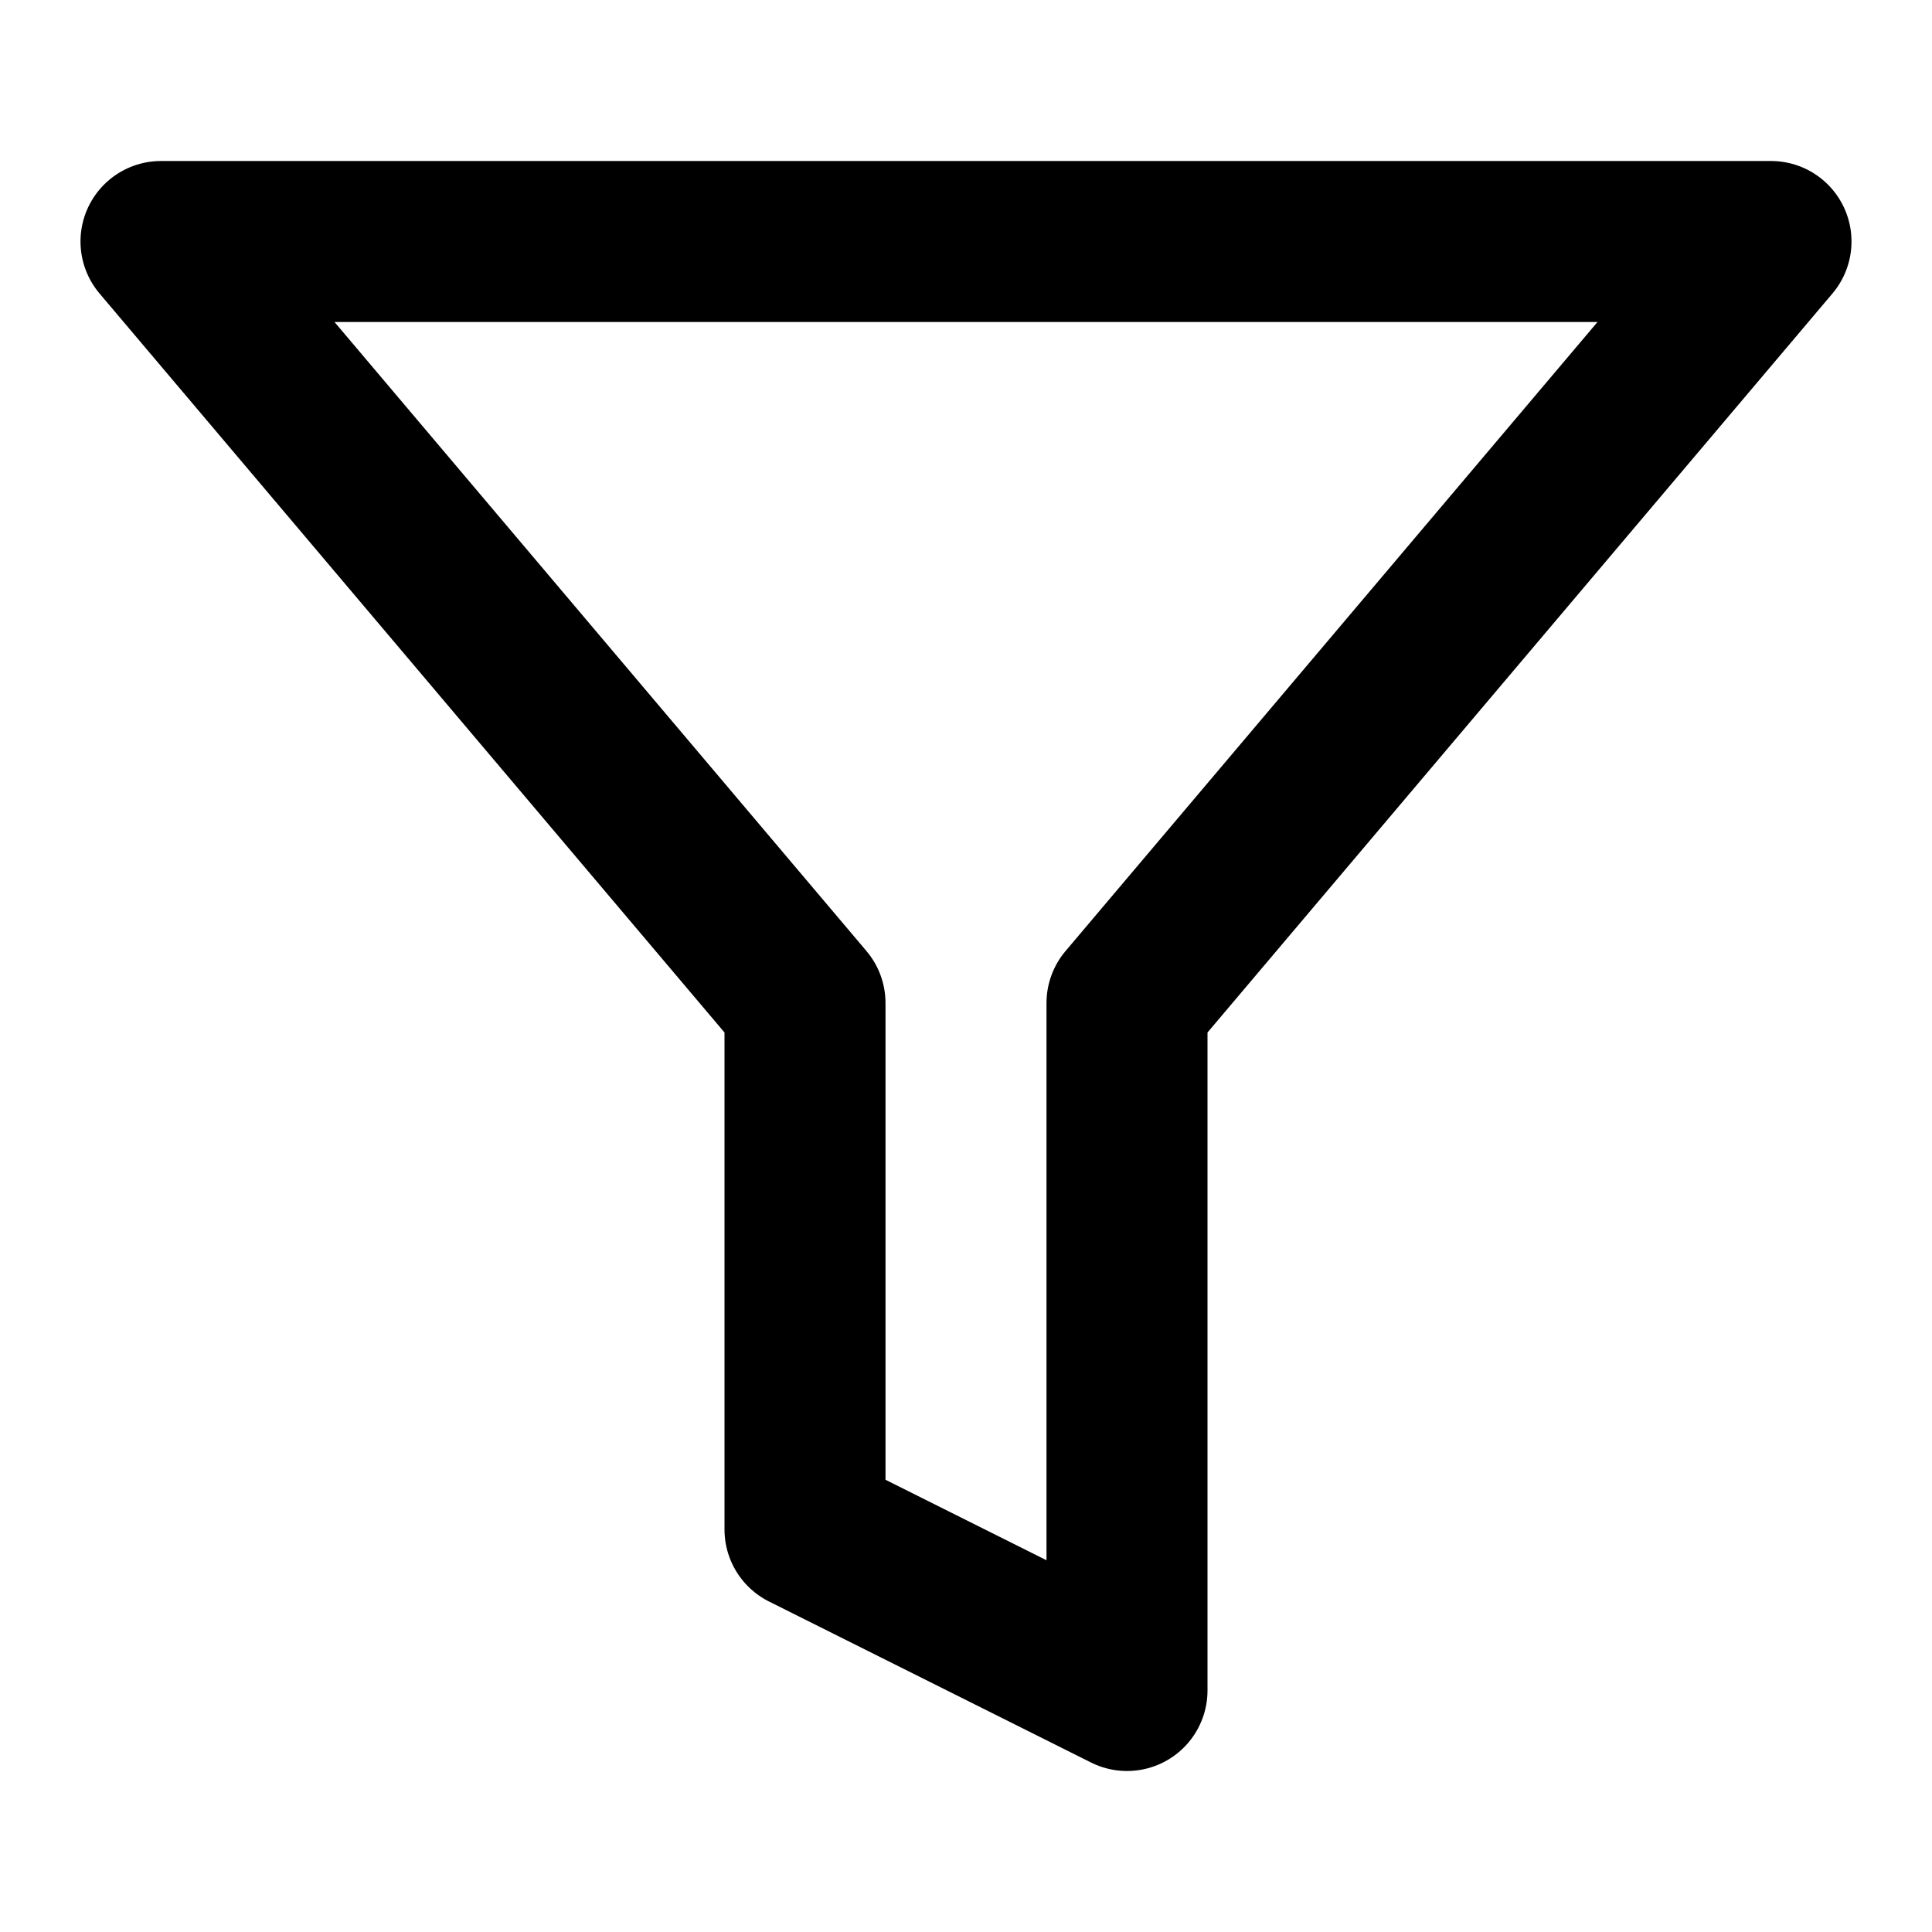
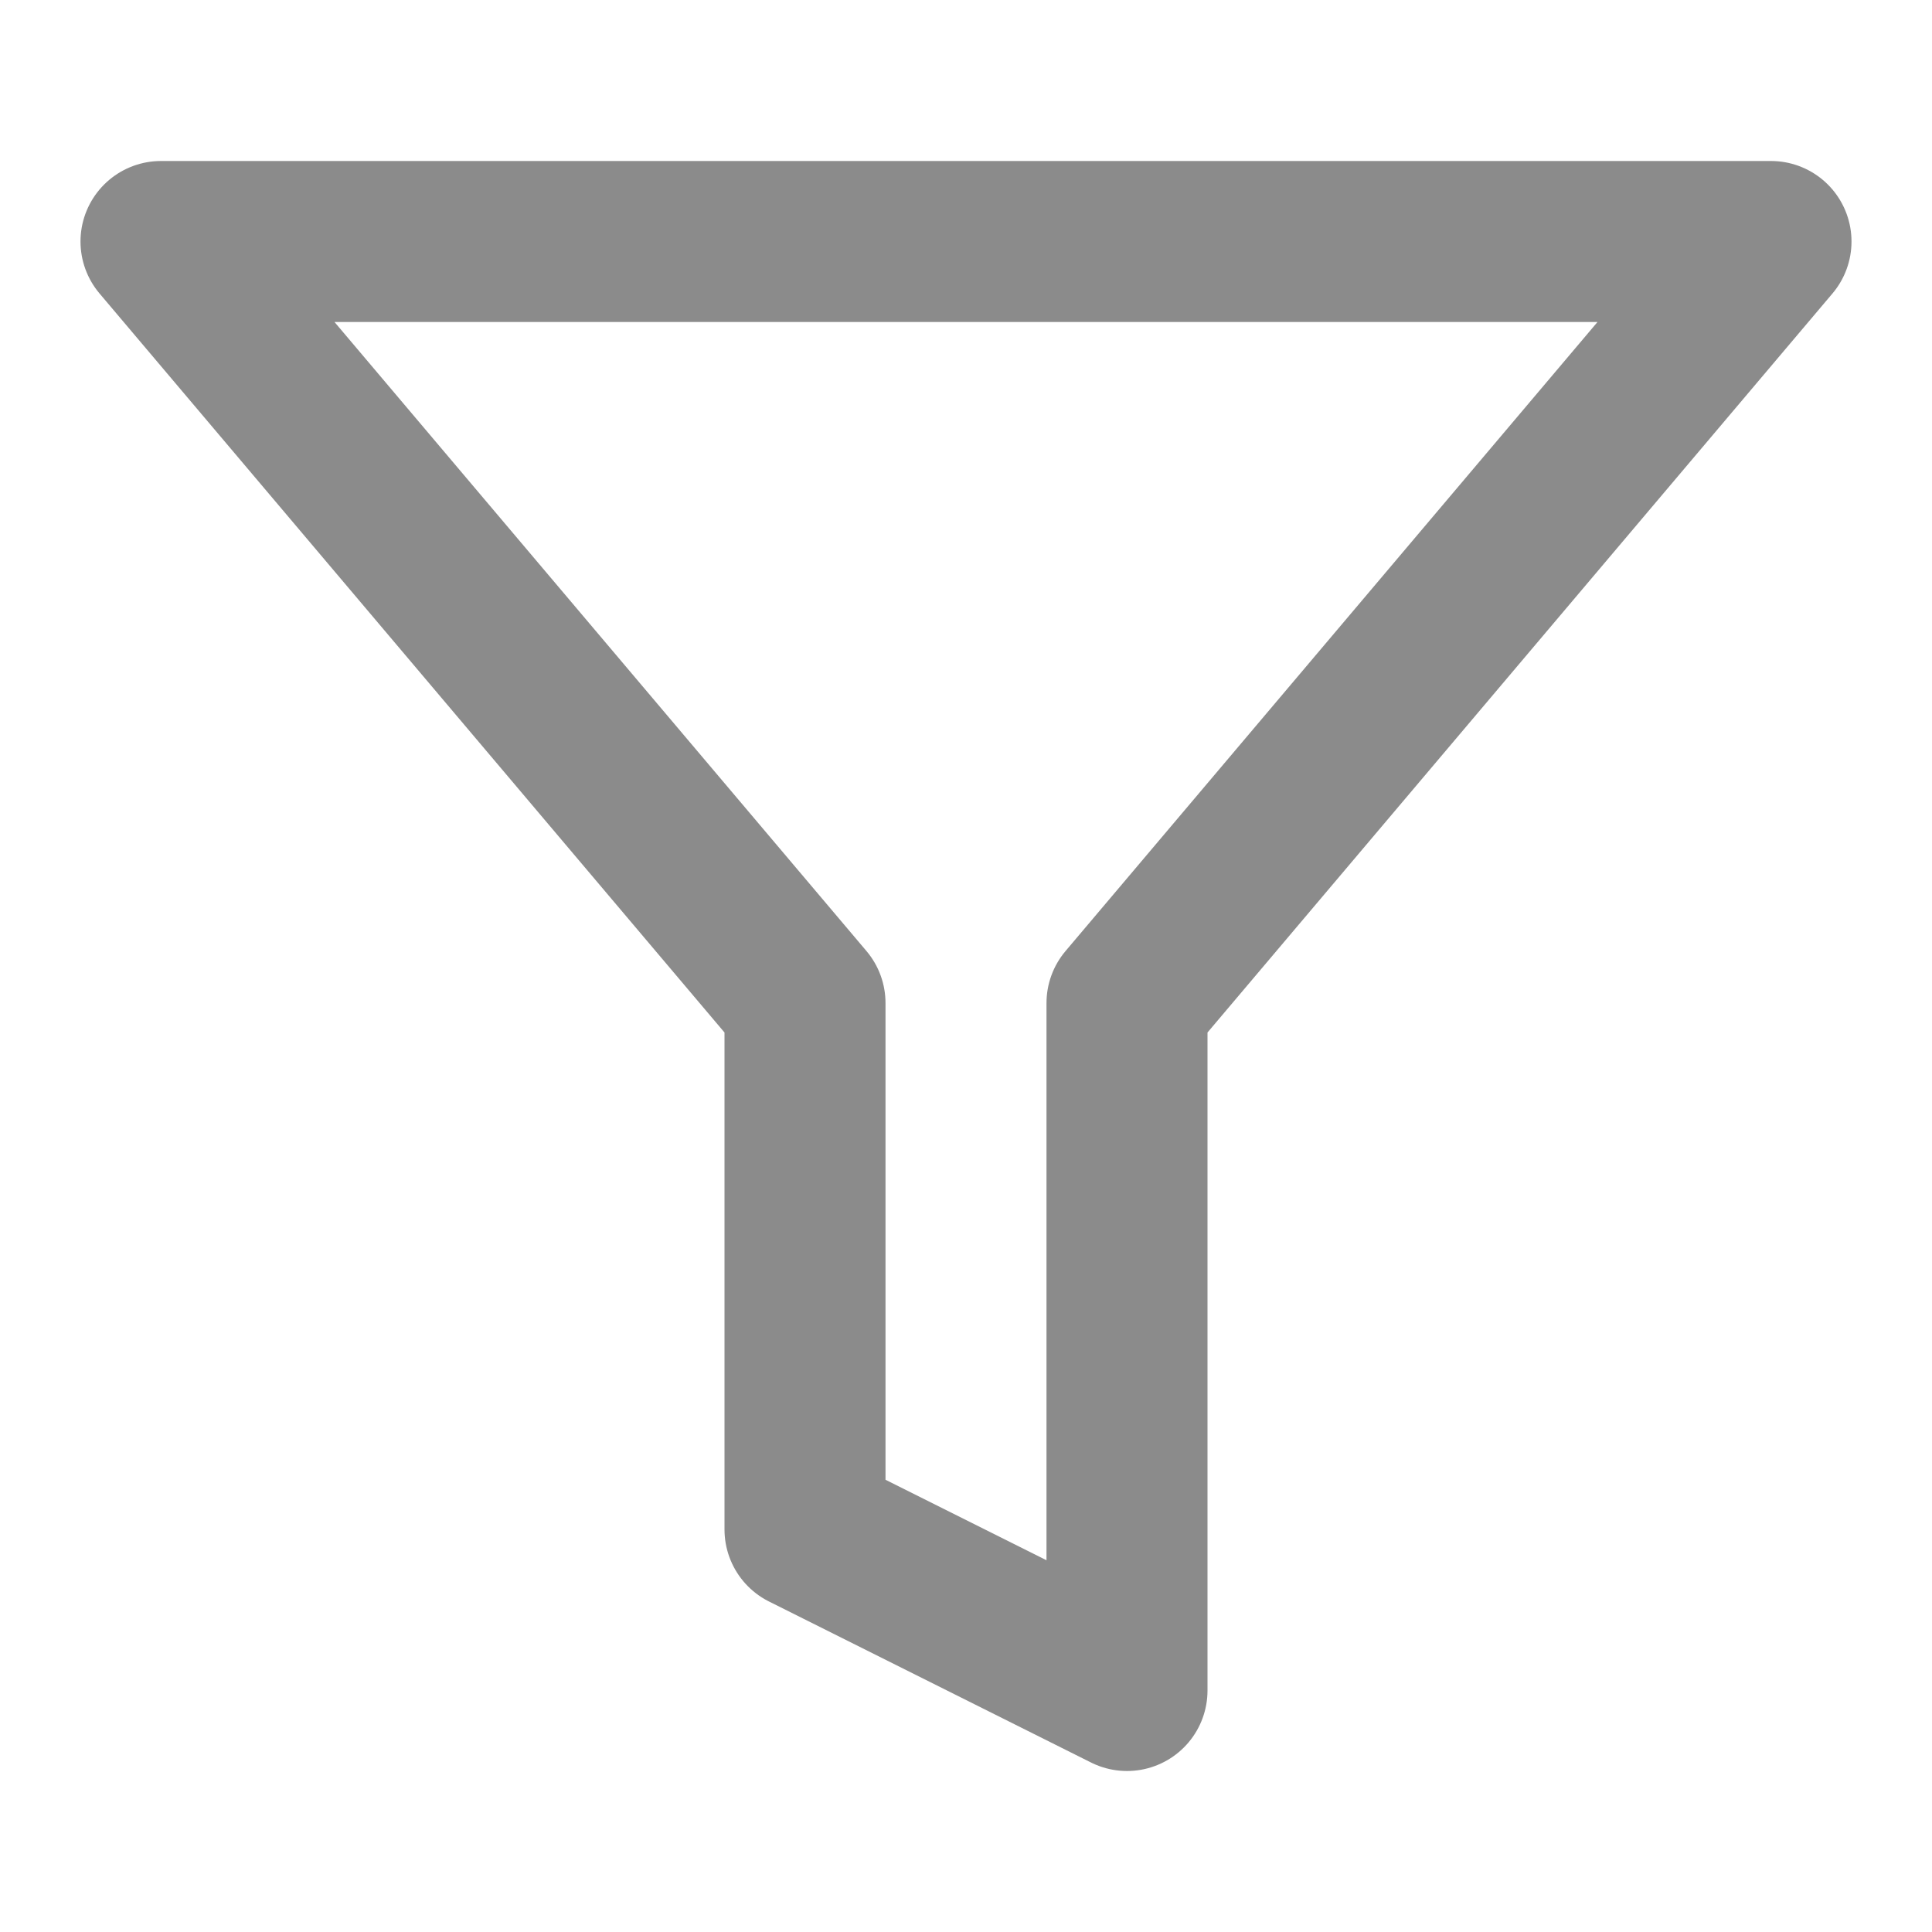
- <svg xmlns="http://www.w3.org/2000/svg" width="24" height="24" viewBox="0 0 24 24" fill="none" stroke="currentColor" stroke-width="2" stroke-linecap="round" stroke-linejoin="round">
+ <svg xmlns="http://www.w3.org/2000/svg" width="18" height="18" viewBox="0 0 24 24" fill="none" stroke="#8b8b8b" stroke-width="2" stroke-linecap="round" stroke-linejoin="round">
  <polygon points="22 3 2 3 10 12.46 10 19 14 21 14 12.46 22 3" />
</svg>
